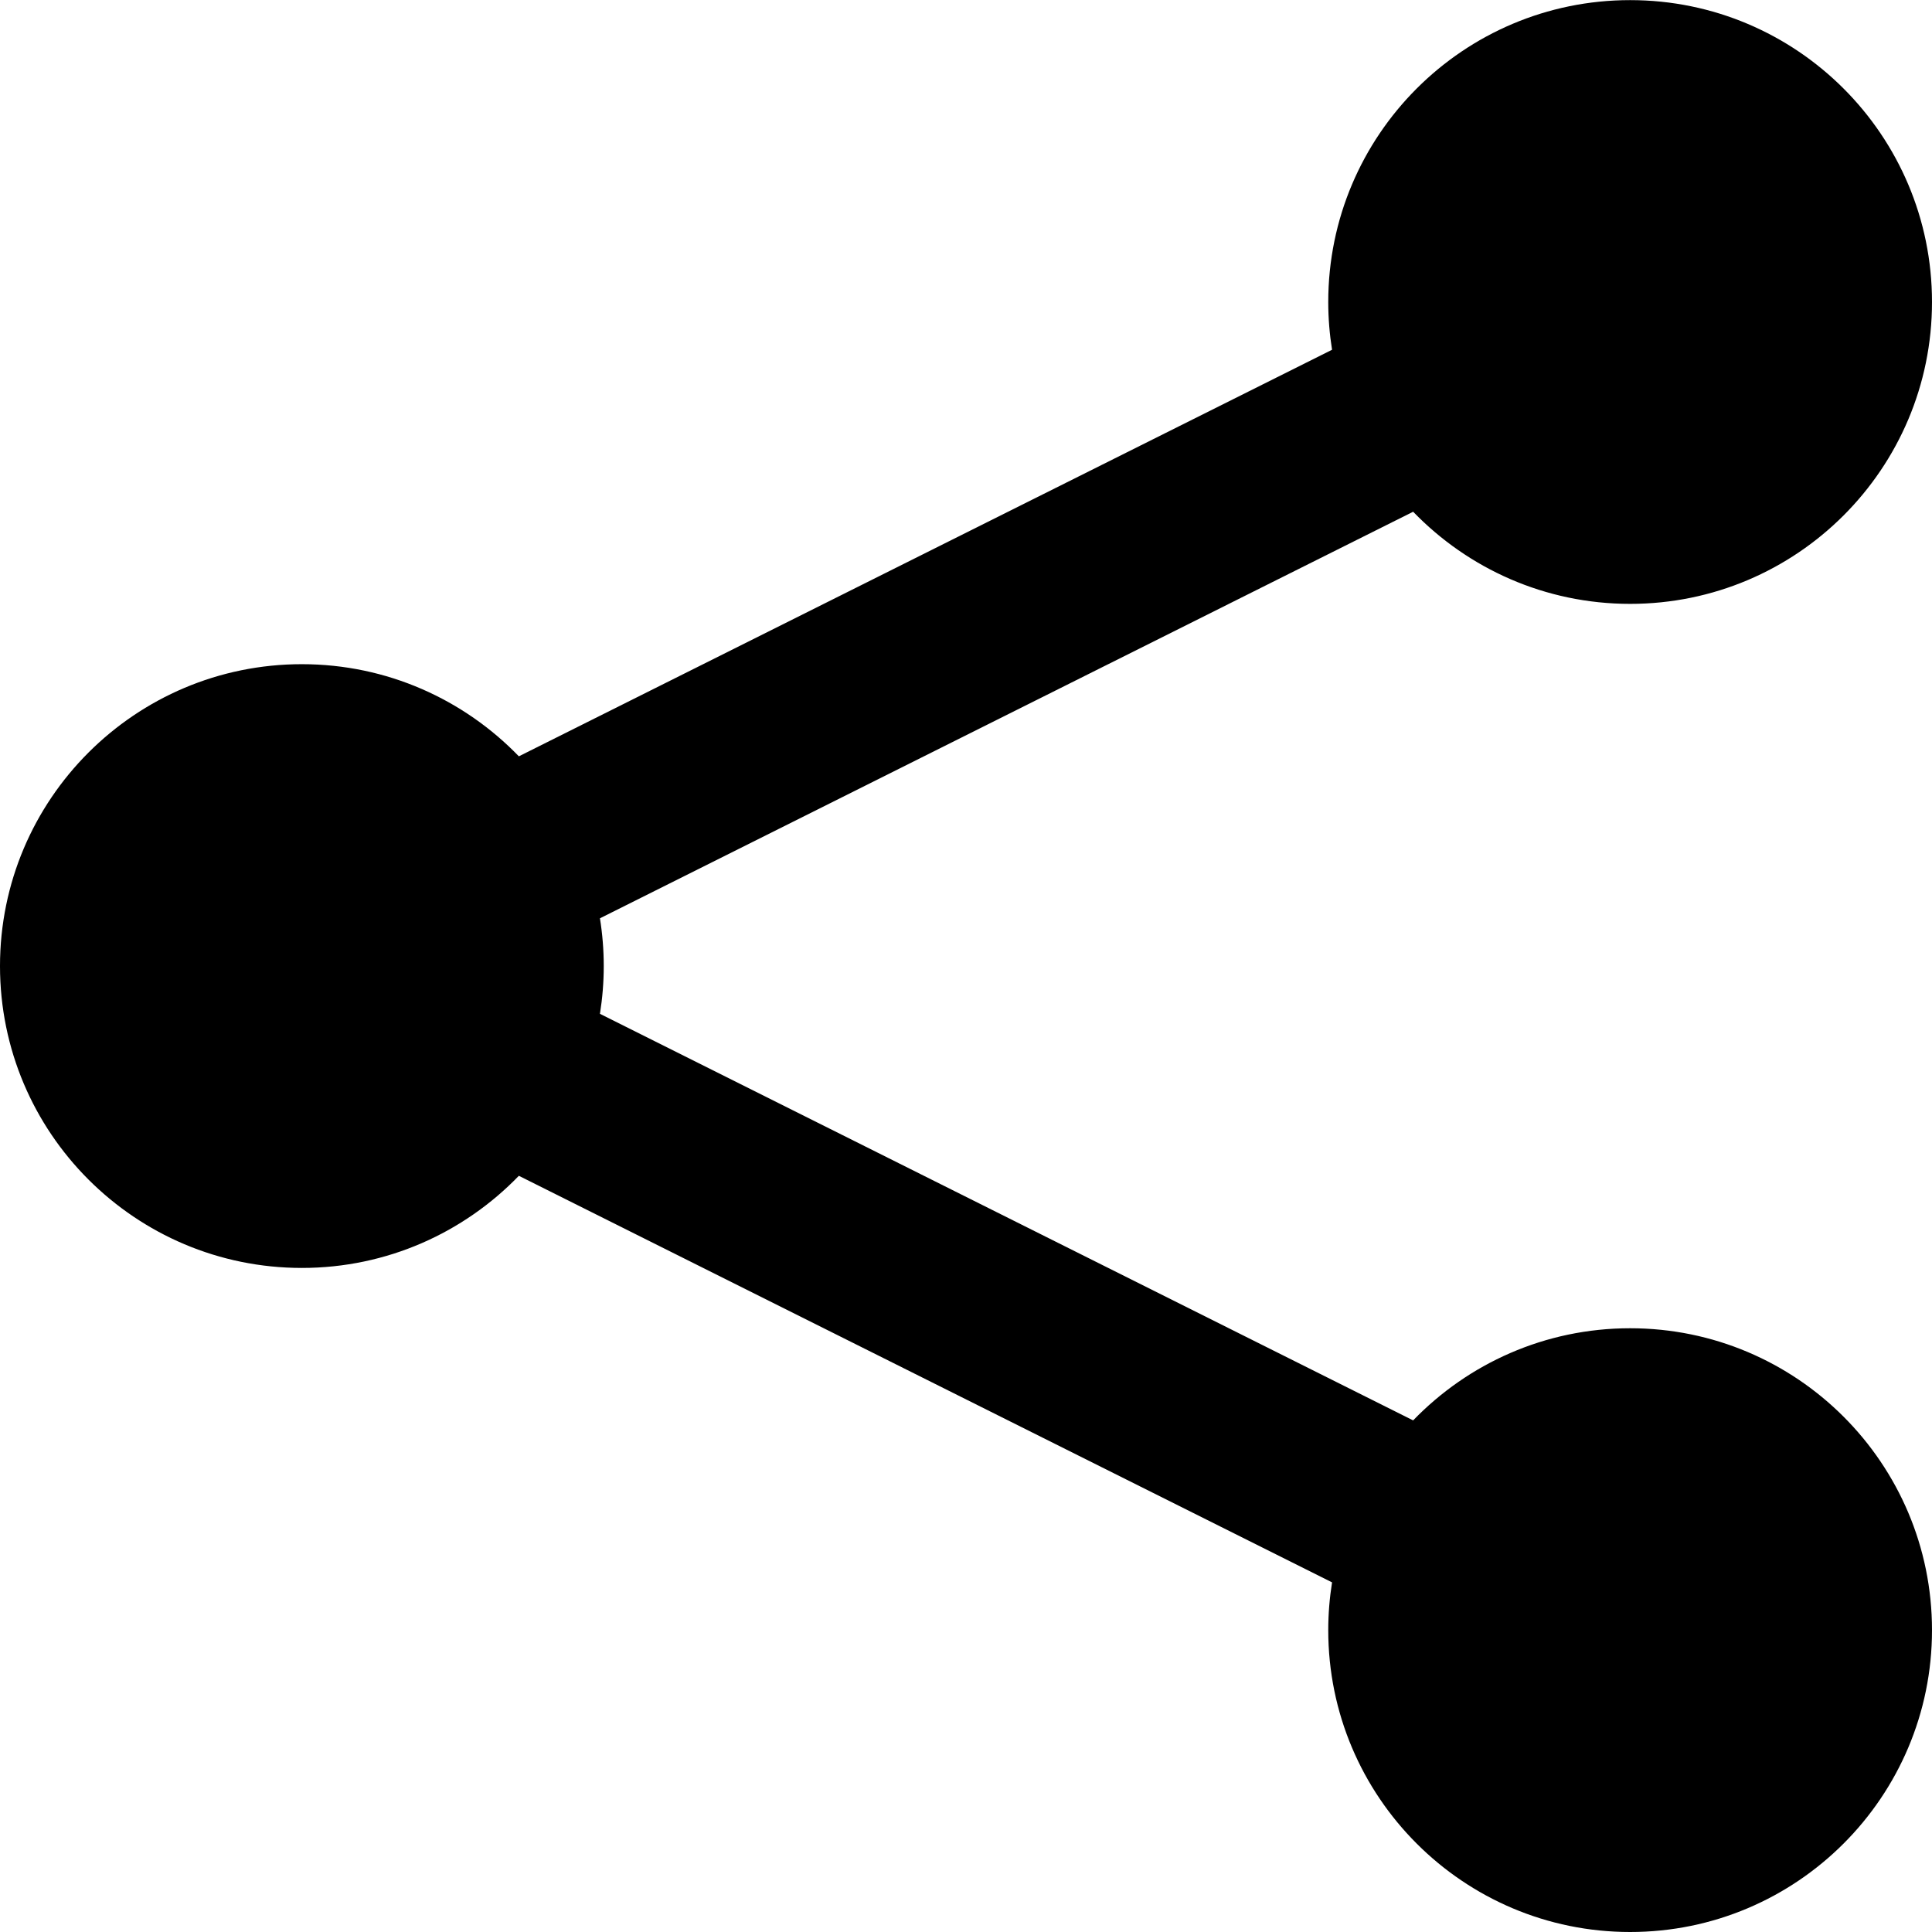
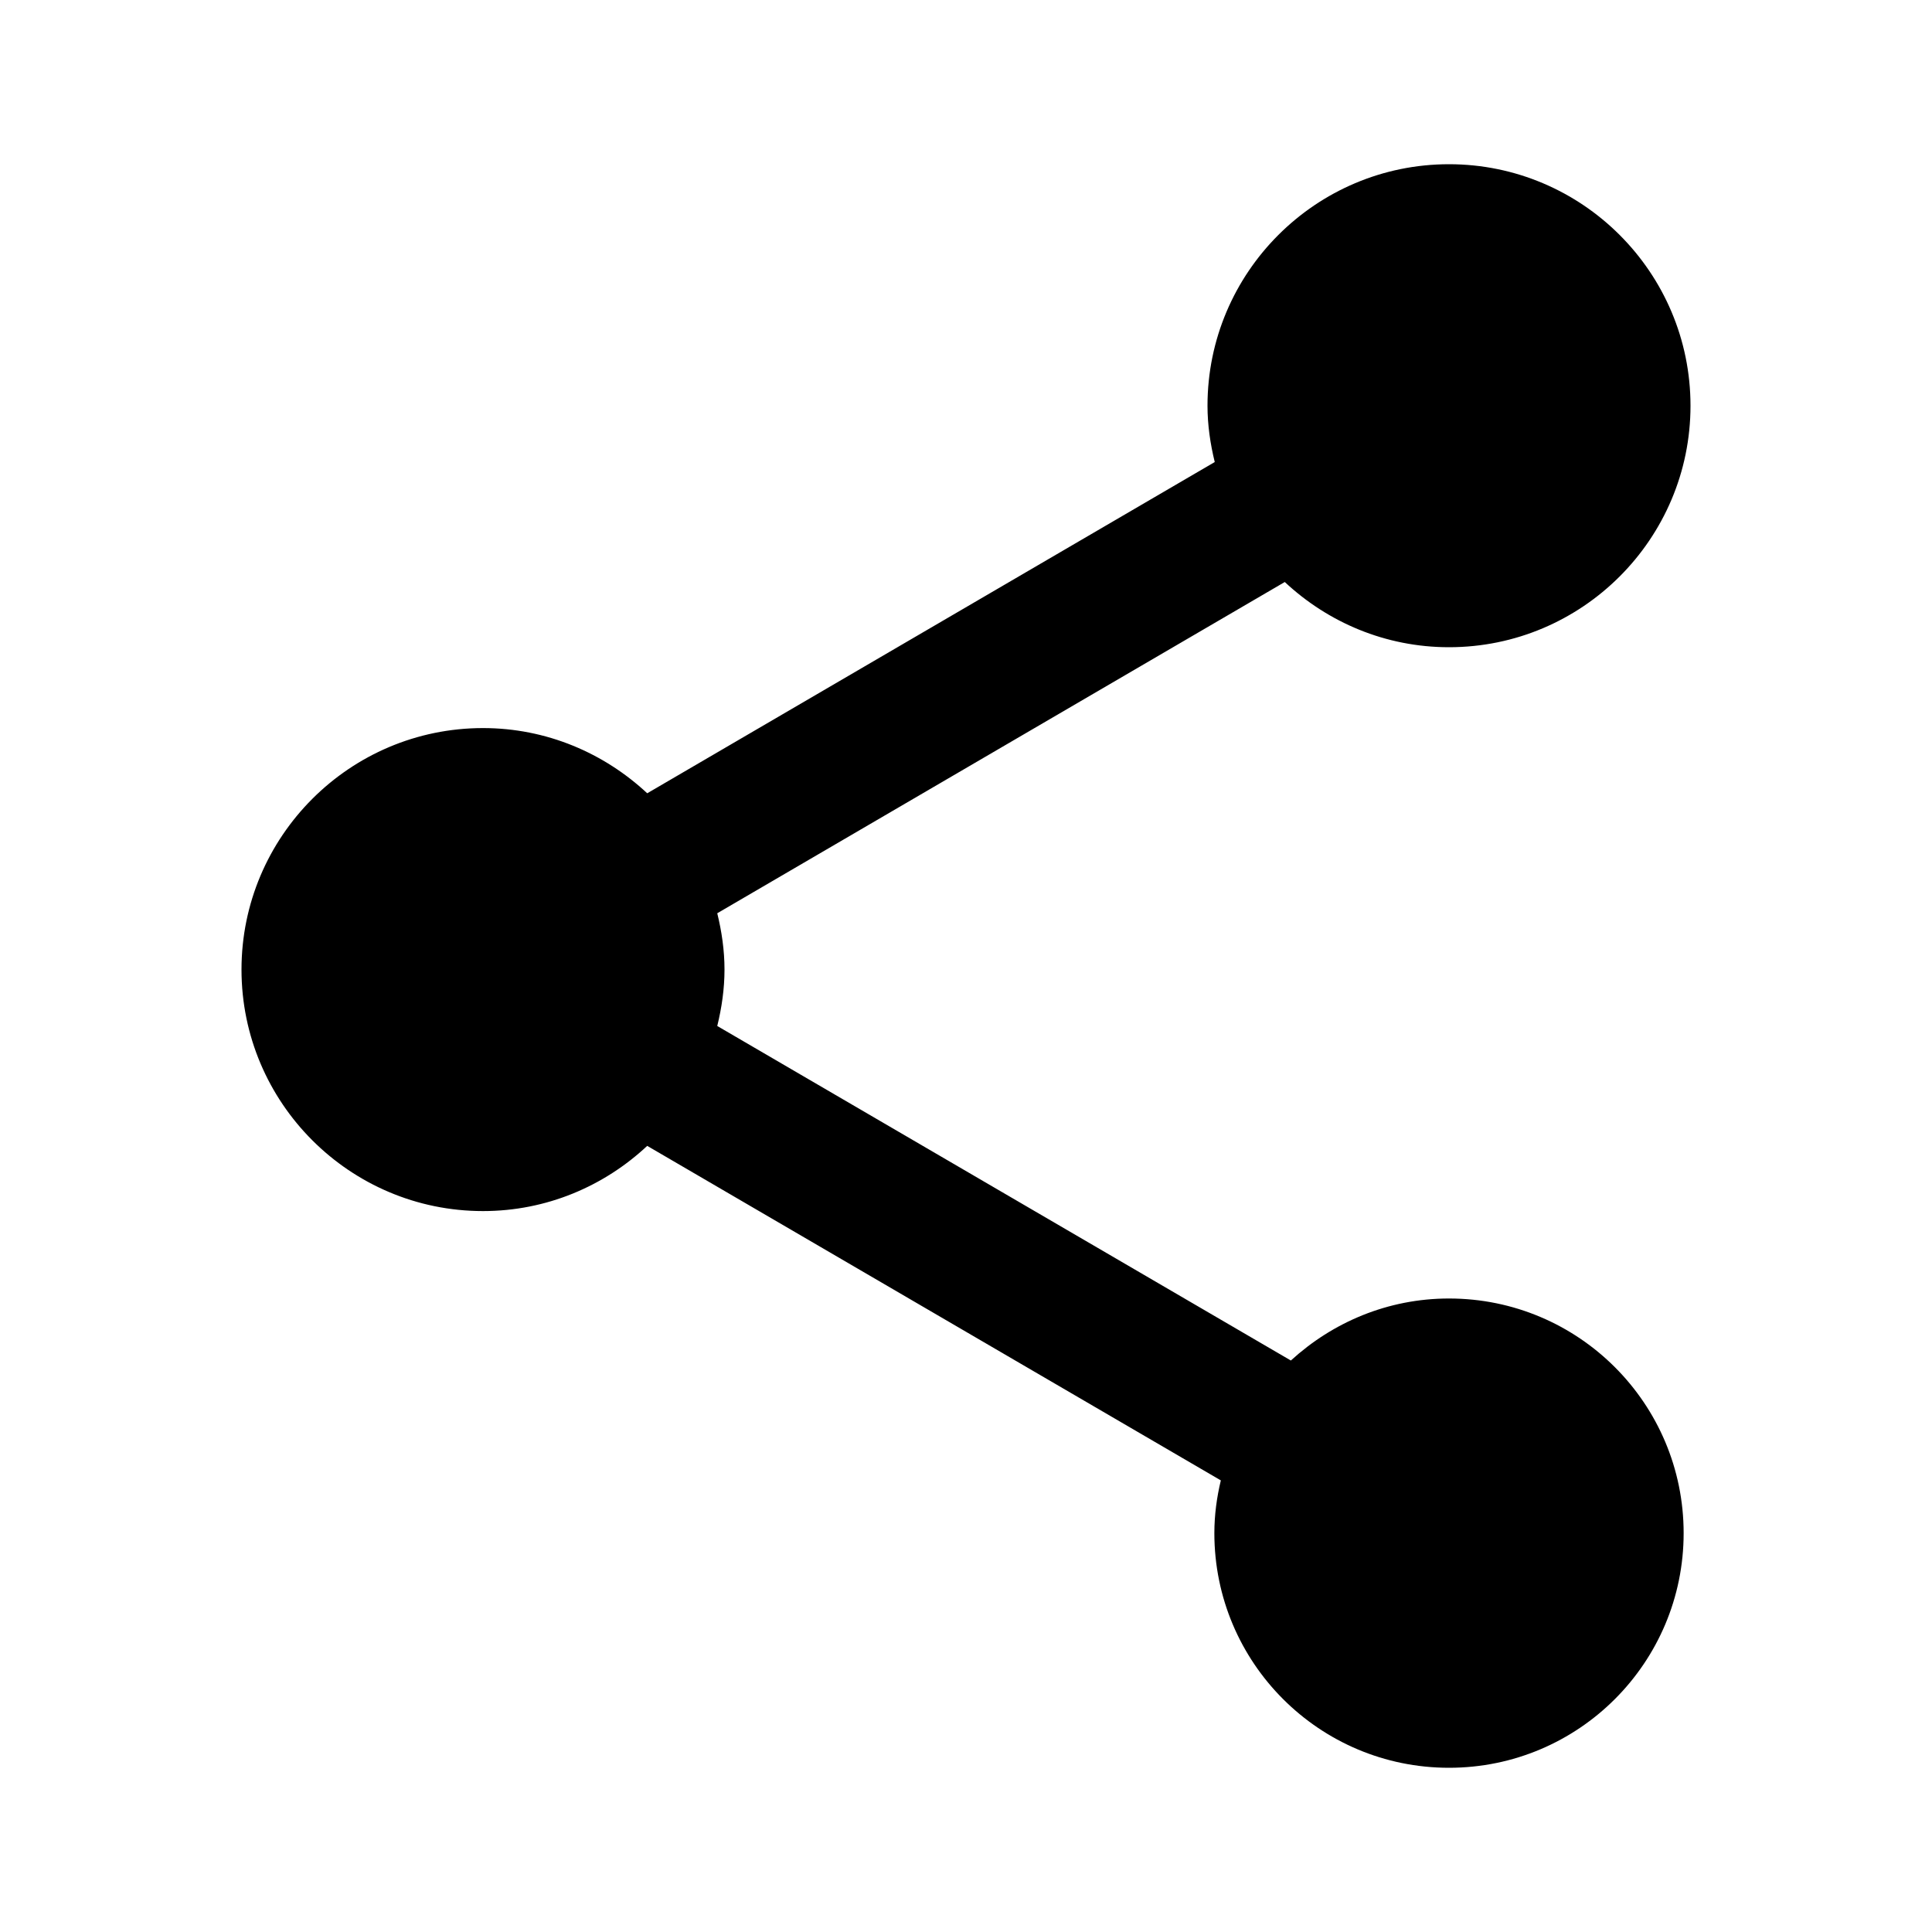
- <svg xmlns="http://www.w3.org/2000/svg" version="1.1" width="32" height="32" viewBox="0 0 32 32">
-   <path d="M27 22c-1.411 0-2.685 0.586-3.594 1.526l-13.469-6.734c0.041-0.258 0.063-0.522 0.063-0.791s-0.022-0.534-0.063-0.791l13.469-6.734c0.909 0.94 2.183 1.526 3.594 1.526 2.761 0 5-2.239 5-5s-2.239-5-5-5-5 2.239-5 5c0 0.269 0.022 0.534 0.063 0.791l-13.469 6.734c-0.909-0.94-2.183-1.526-3.594-1.526-2.761 0-5 2.239-5 5s2.239 5 5 5c1.411 0 2.685-0.586 3.594-1.526l13.469 6.734c-0.041 0.258-0.063 0.522-0.063 0.791 0 2.761 2.239 5 5 5s5-2.239 5-5c0-2.761-2.239-5-5-5z" />
+ <svg xmlns="http://www.w3.org/2000/svg" version="1.1" width="20" height="20" viewBox="0 0 20 20">
+   <path d="M15 13.442c-0.633 0-1.204 0.246-1.637 0.642l-5.938-3.463c0.046-0.188 0.075-0.384 0.075-0.584s-0.029-0.395-0.075-0.583l5.875-3.429c0.446 0.417 1.042 0.675 1.7 0.675 1.379 0 2.5-1.121 2.5-2.5s-1.121-2.5-2.5-2.5-2.5 1.121-2.5 2.5c0 0.2 0.029 0.396 0.075 0.583l-5.875 3.429c-0.446-0.416-1.042-0.675-1.7-0.675-1.379 0-2.5 1.121-2.5 2.5s1.121 2.5 2.5 2.5c0.658 0 1.254-0.258 1.7-0.675l5.938 3.463c-0.042 0.175-0.067 0.358-0.067 0.546 0 1.342 1.087 2.429 2.429 2.429s2.429-1.088 2.429-2.429-1.087-2.429-2.429-2.429z" />
</svg>
